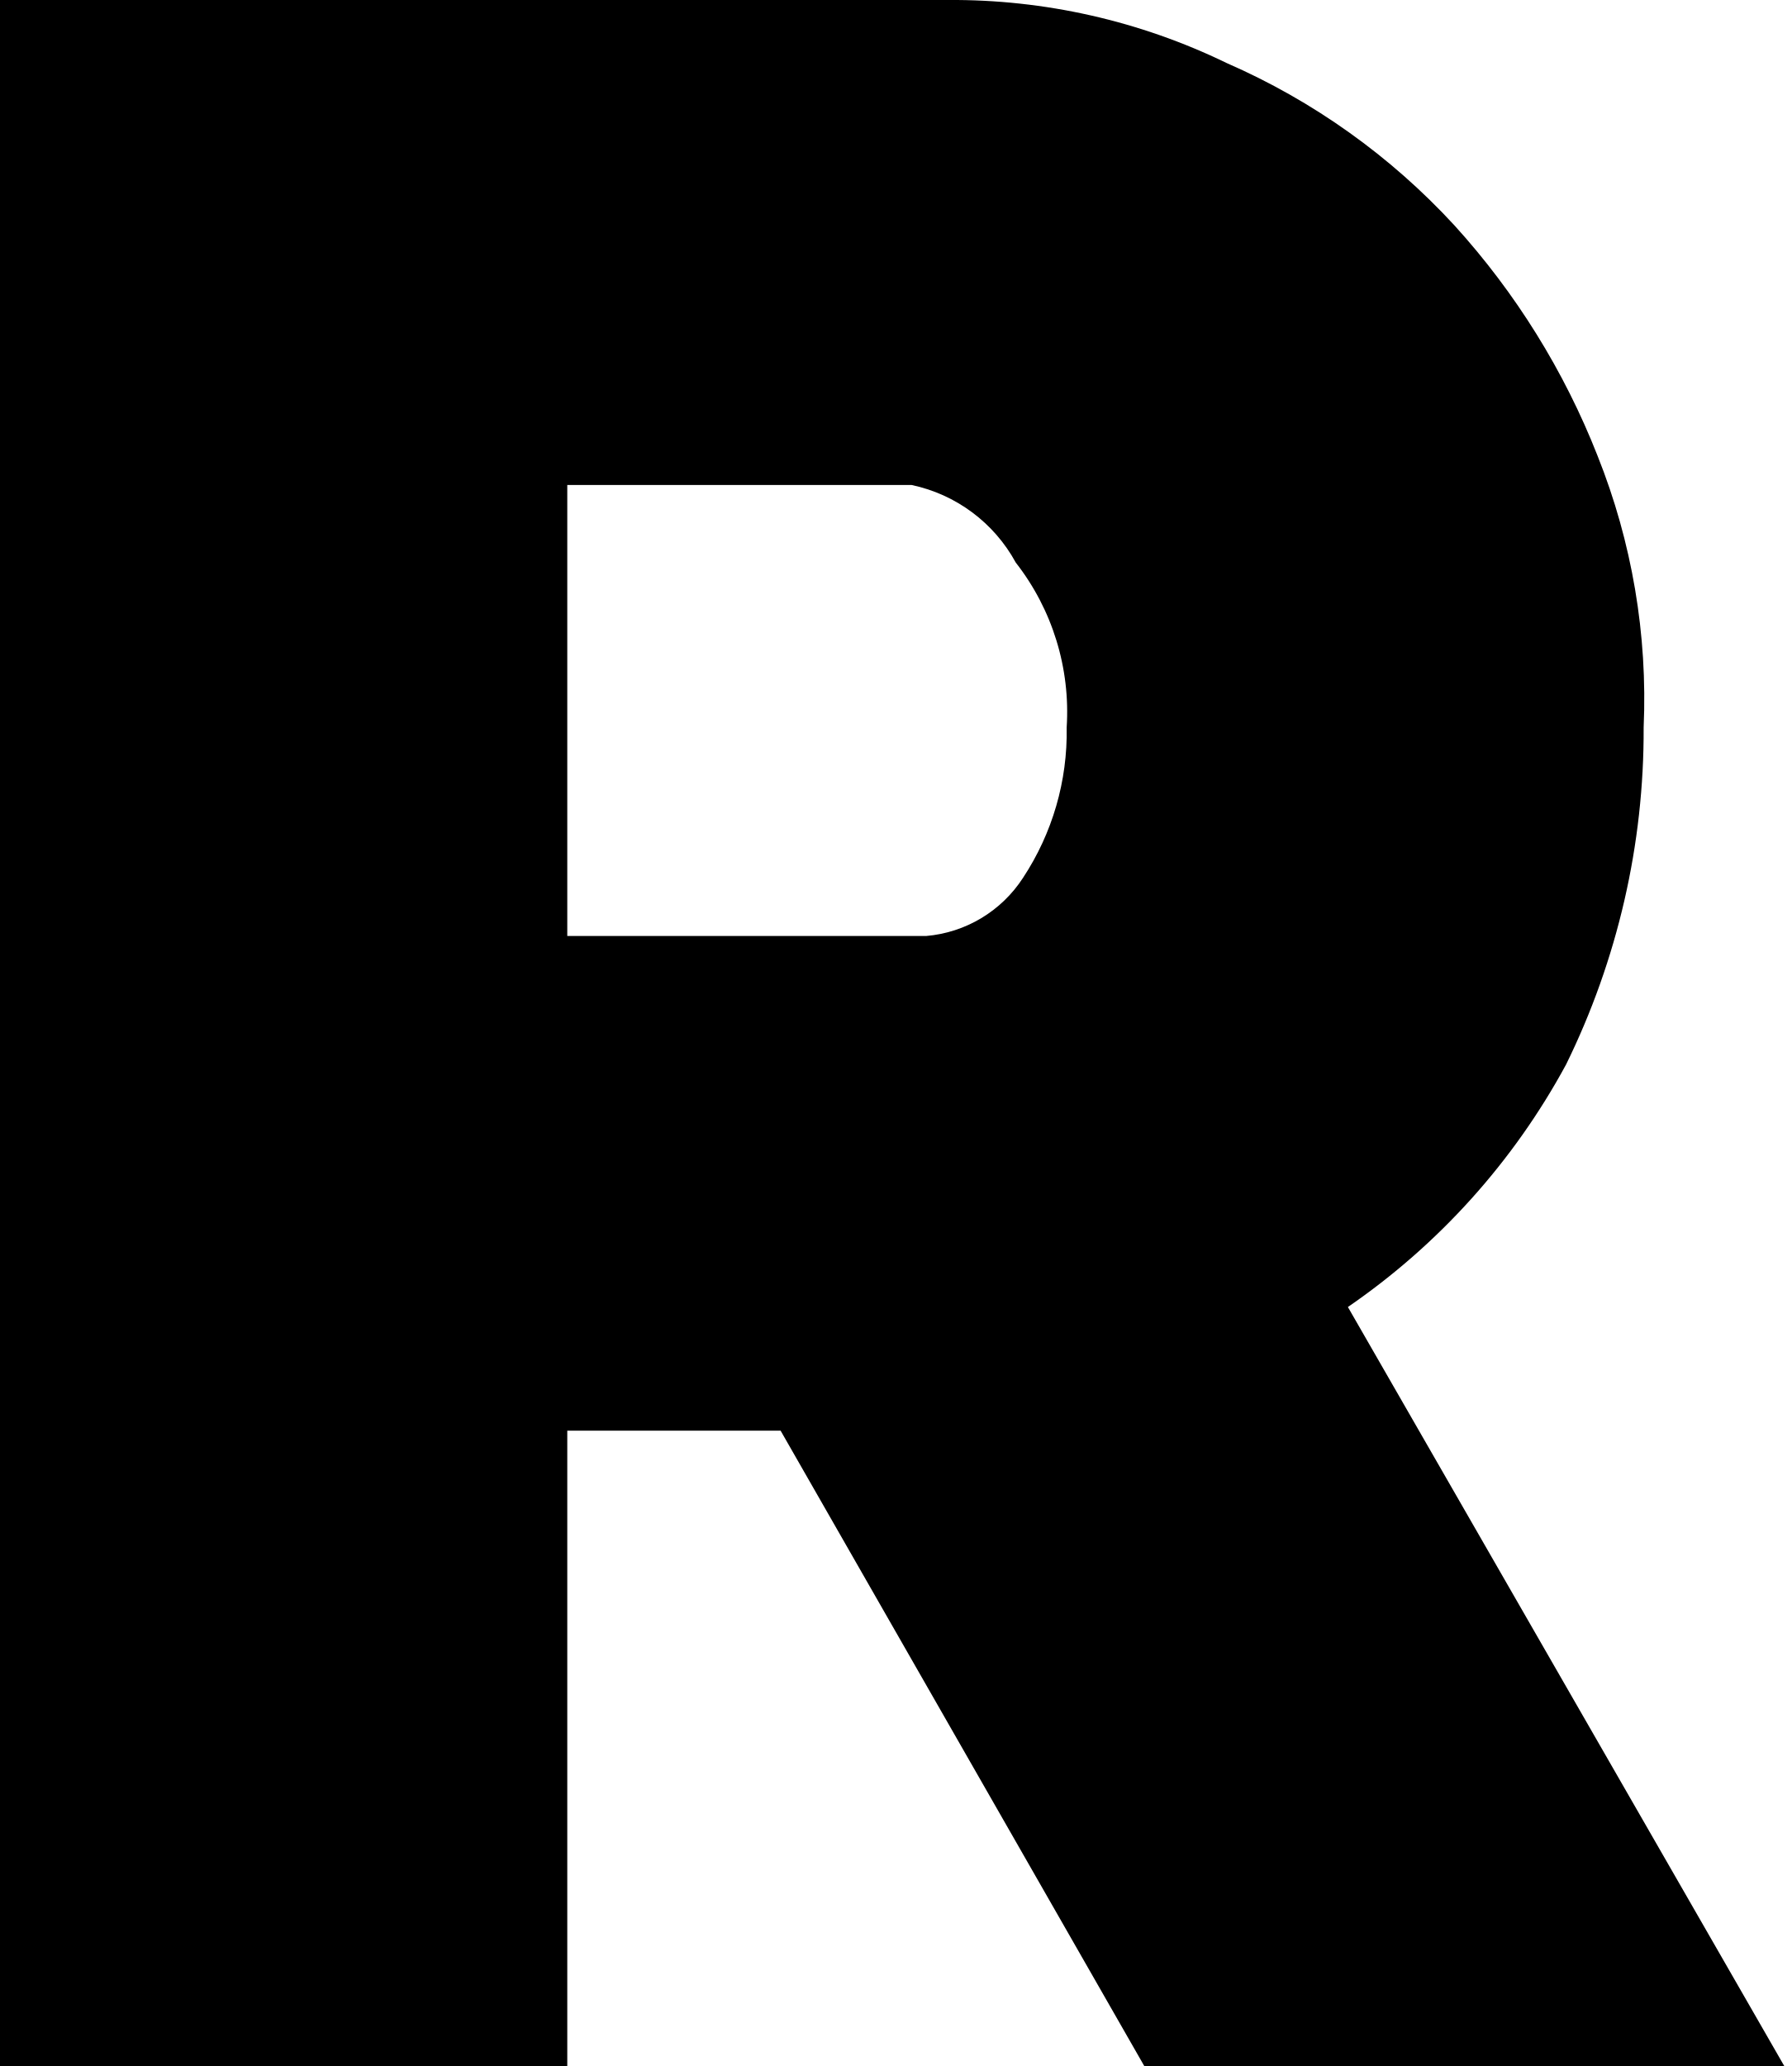
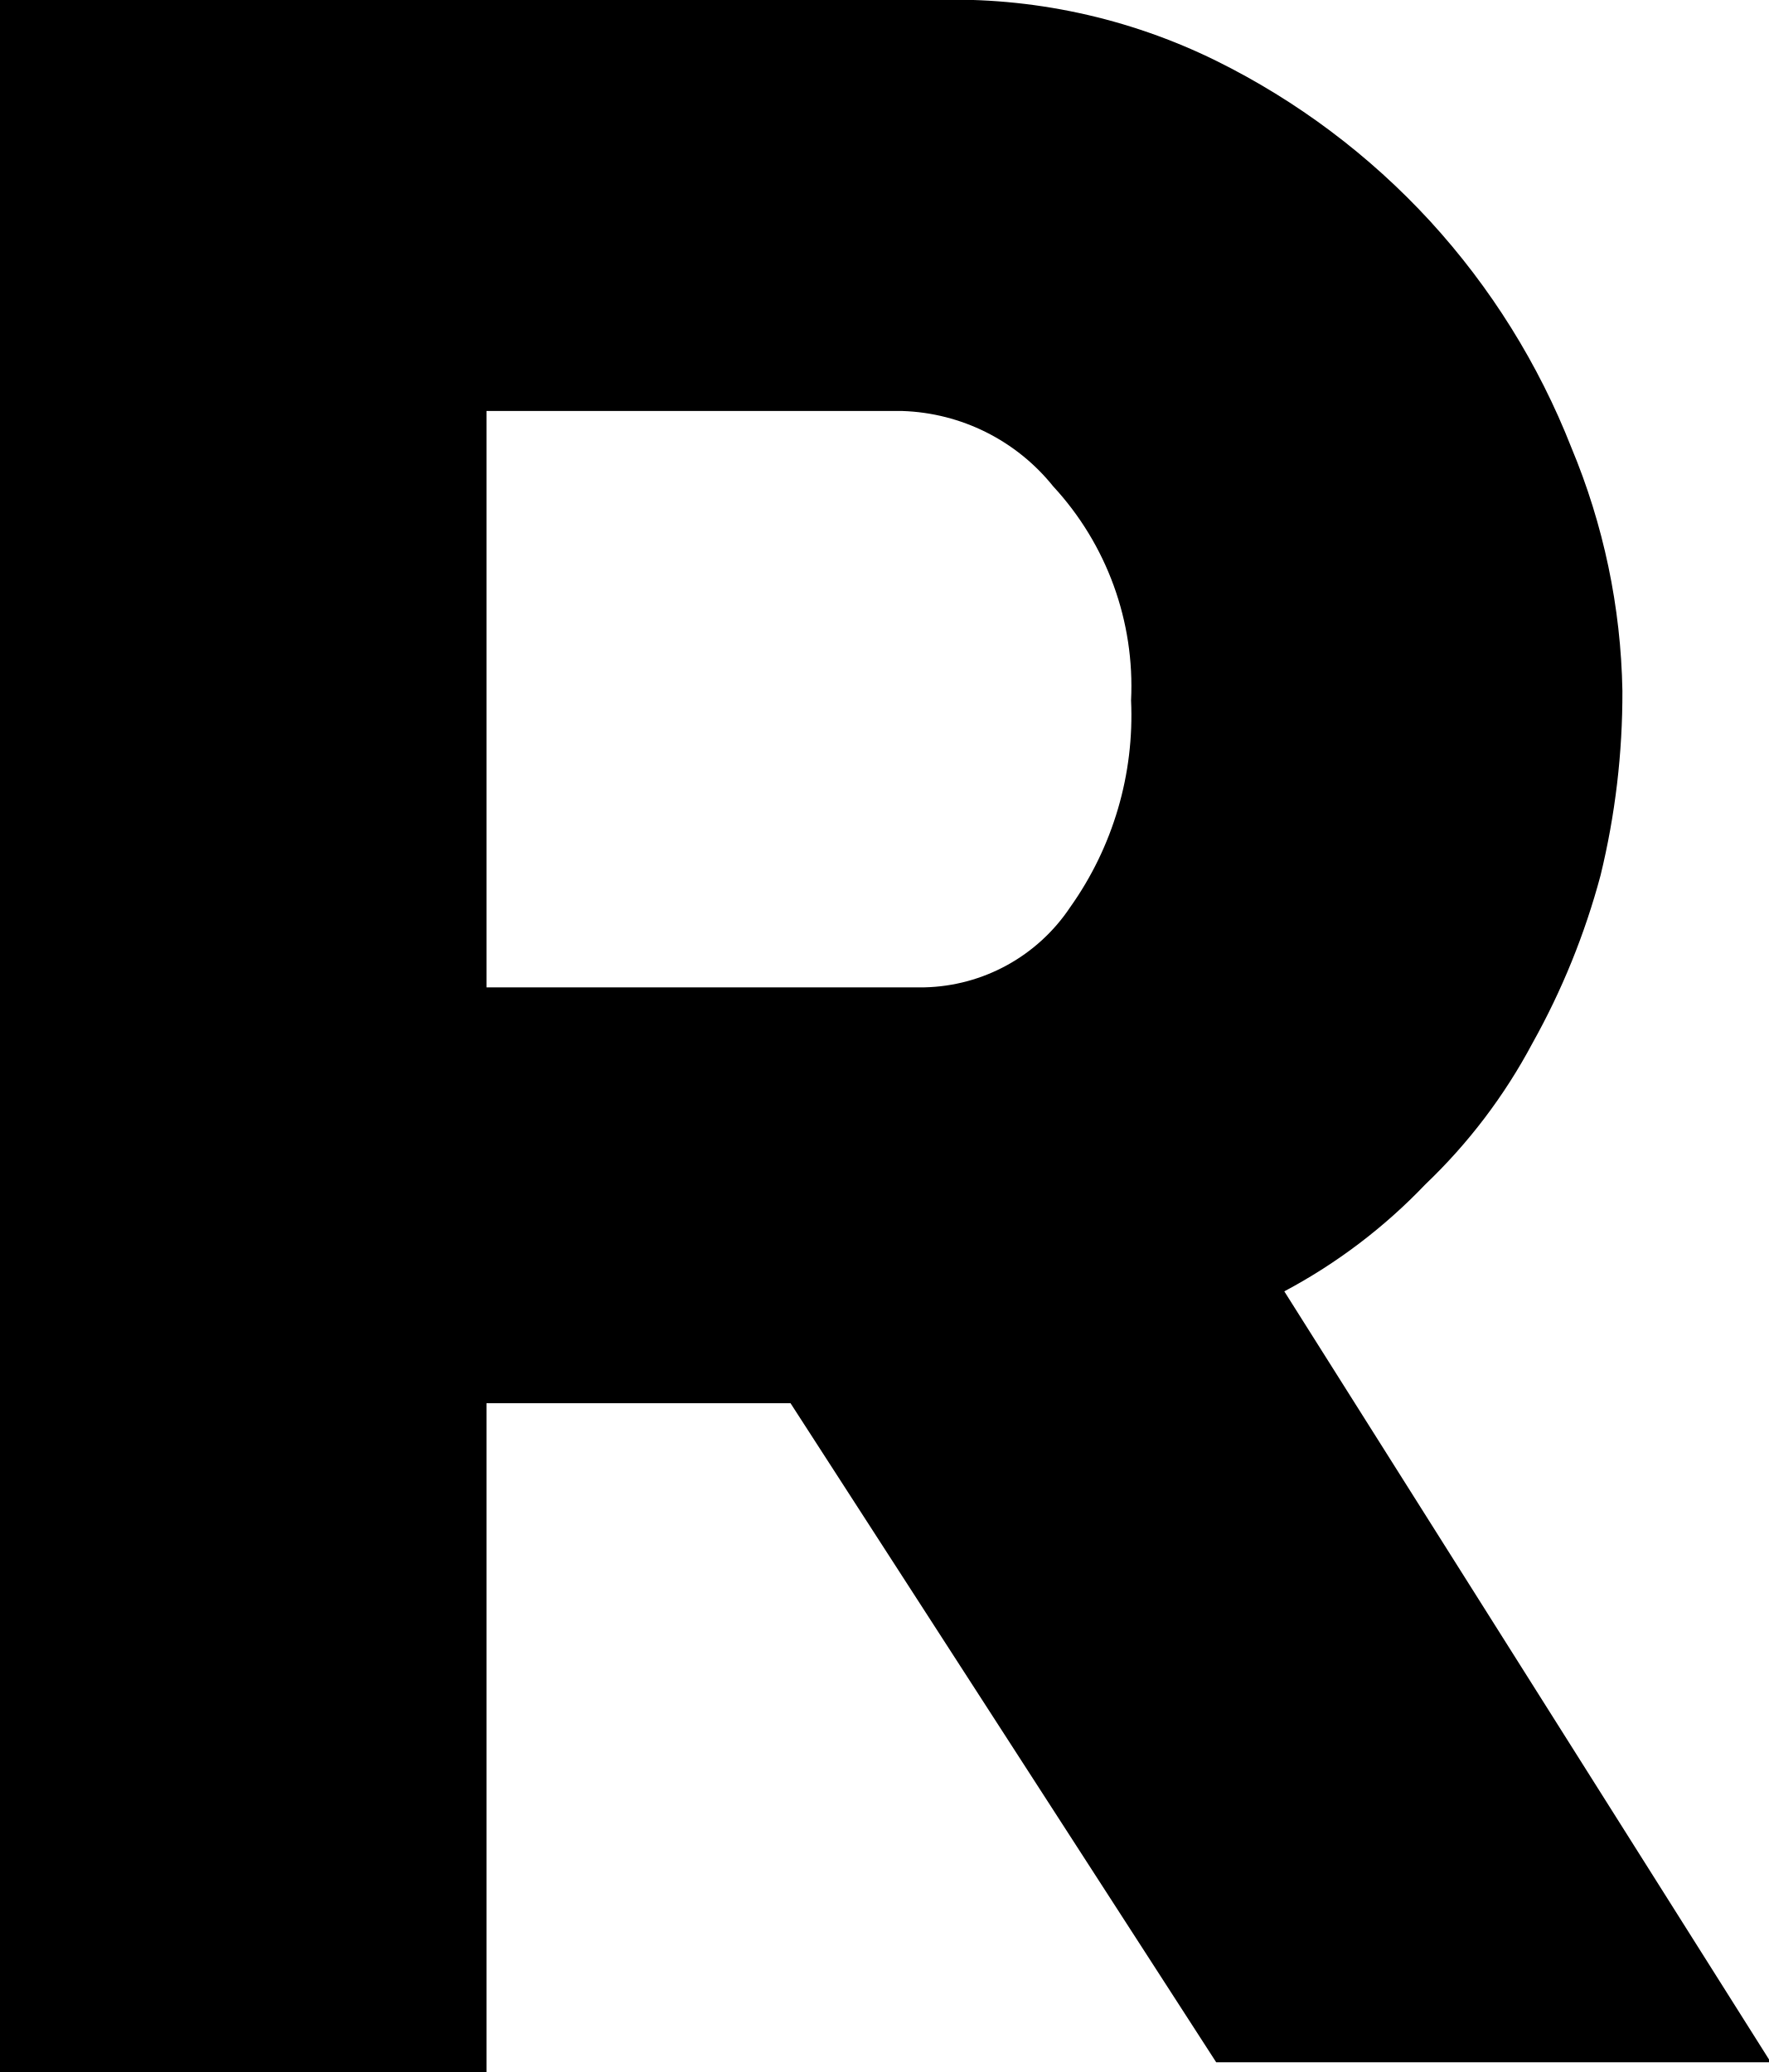
- <svg xmlns="http://www.w3.org/2000/svg" viewBox="0 0 7.39 8.52">
-   <path d="M0,8.52V0H3.91A2.59,2.59,0,0,1,5.06.26,2.8,2.8,0,0,1,6,.93a3.1,3.1,0,0,1,.59.95A2.7,2.7,0,0,1,6.78,3a3.12,3.12,0,0,1-.32,1.39,2.87,2.87,0,0,1-.9,1l1.8,3.13H4.72L3.22,5.9H2.34V8.52ZM2.34,3.86H3.82a.53.53,0,0,0,.4-.24A1.09,1.09,0,0,0,4.4,3a1,1,0,0,0-.21-.68A.64.64,0,0,0,3.76,2H2.34Z" />
+ <svg xmlns="http://www.w3.org/2000/svg" viewBox="0 0 7.27 8.52">
+   <path d="M0,8.52V0H3.84A2.44,2.44,0,0,1,5,.25a3,3,0,0,1,.88.66,3,3,0,0,1,.58.93,2.72,2.72,0,0,1,.21,1,3.16,3.16,0,0,1-.09.76,3,3,0,0,1-.28.69,2.28,2.28,0,0,1-.44.58,2.28,2.28,0,0,1-.58.44l2,3.17H5L3.25,5.77H2V8.52ZM2,4.06h1.8a.74.74,0,0,0,.6-.33,1.36,1.36,0,0,0,.25-.85A1.21,1.21,0,0,0,4.33,2a.83.83,0,0,0-.62-.31H2Z" />
</svg>
